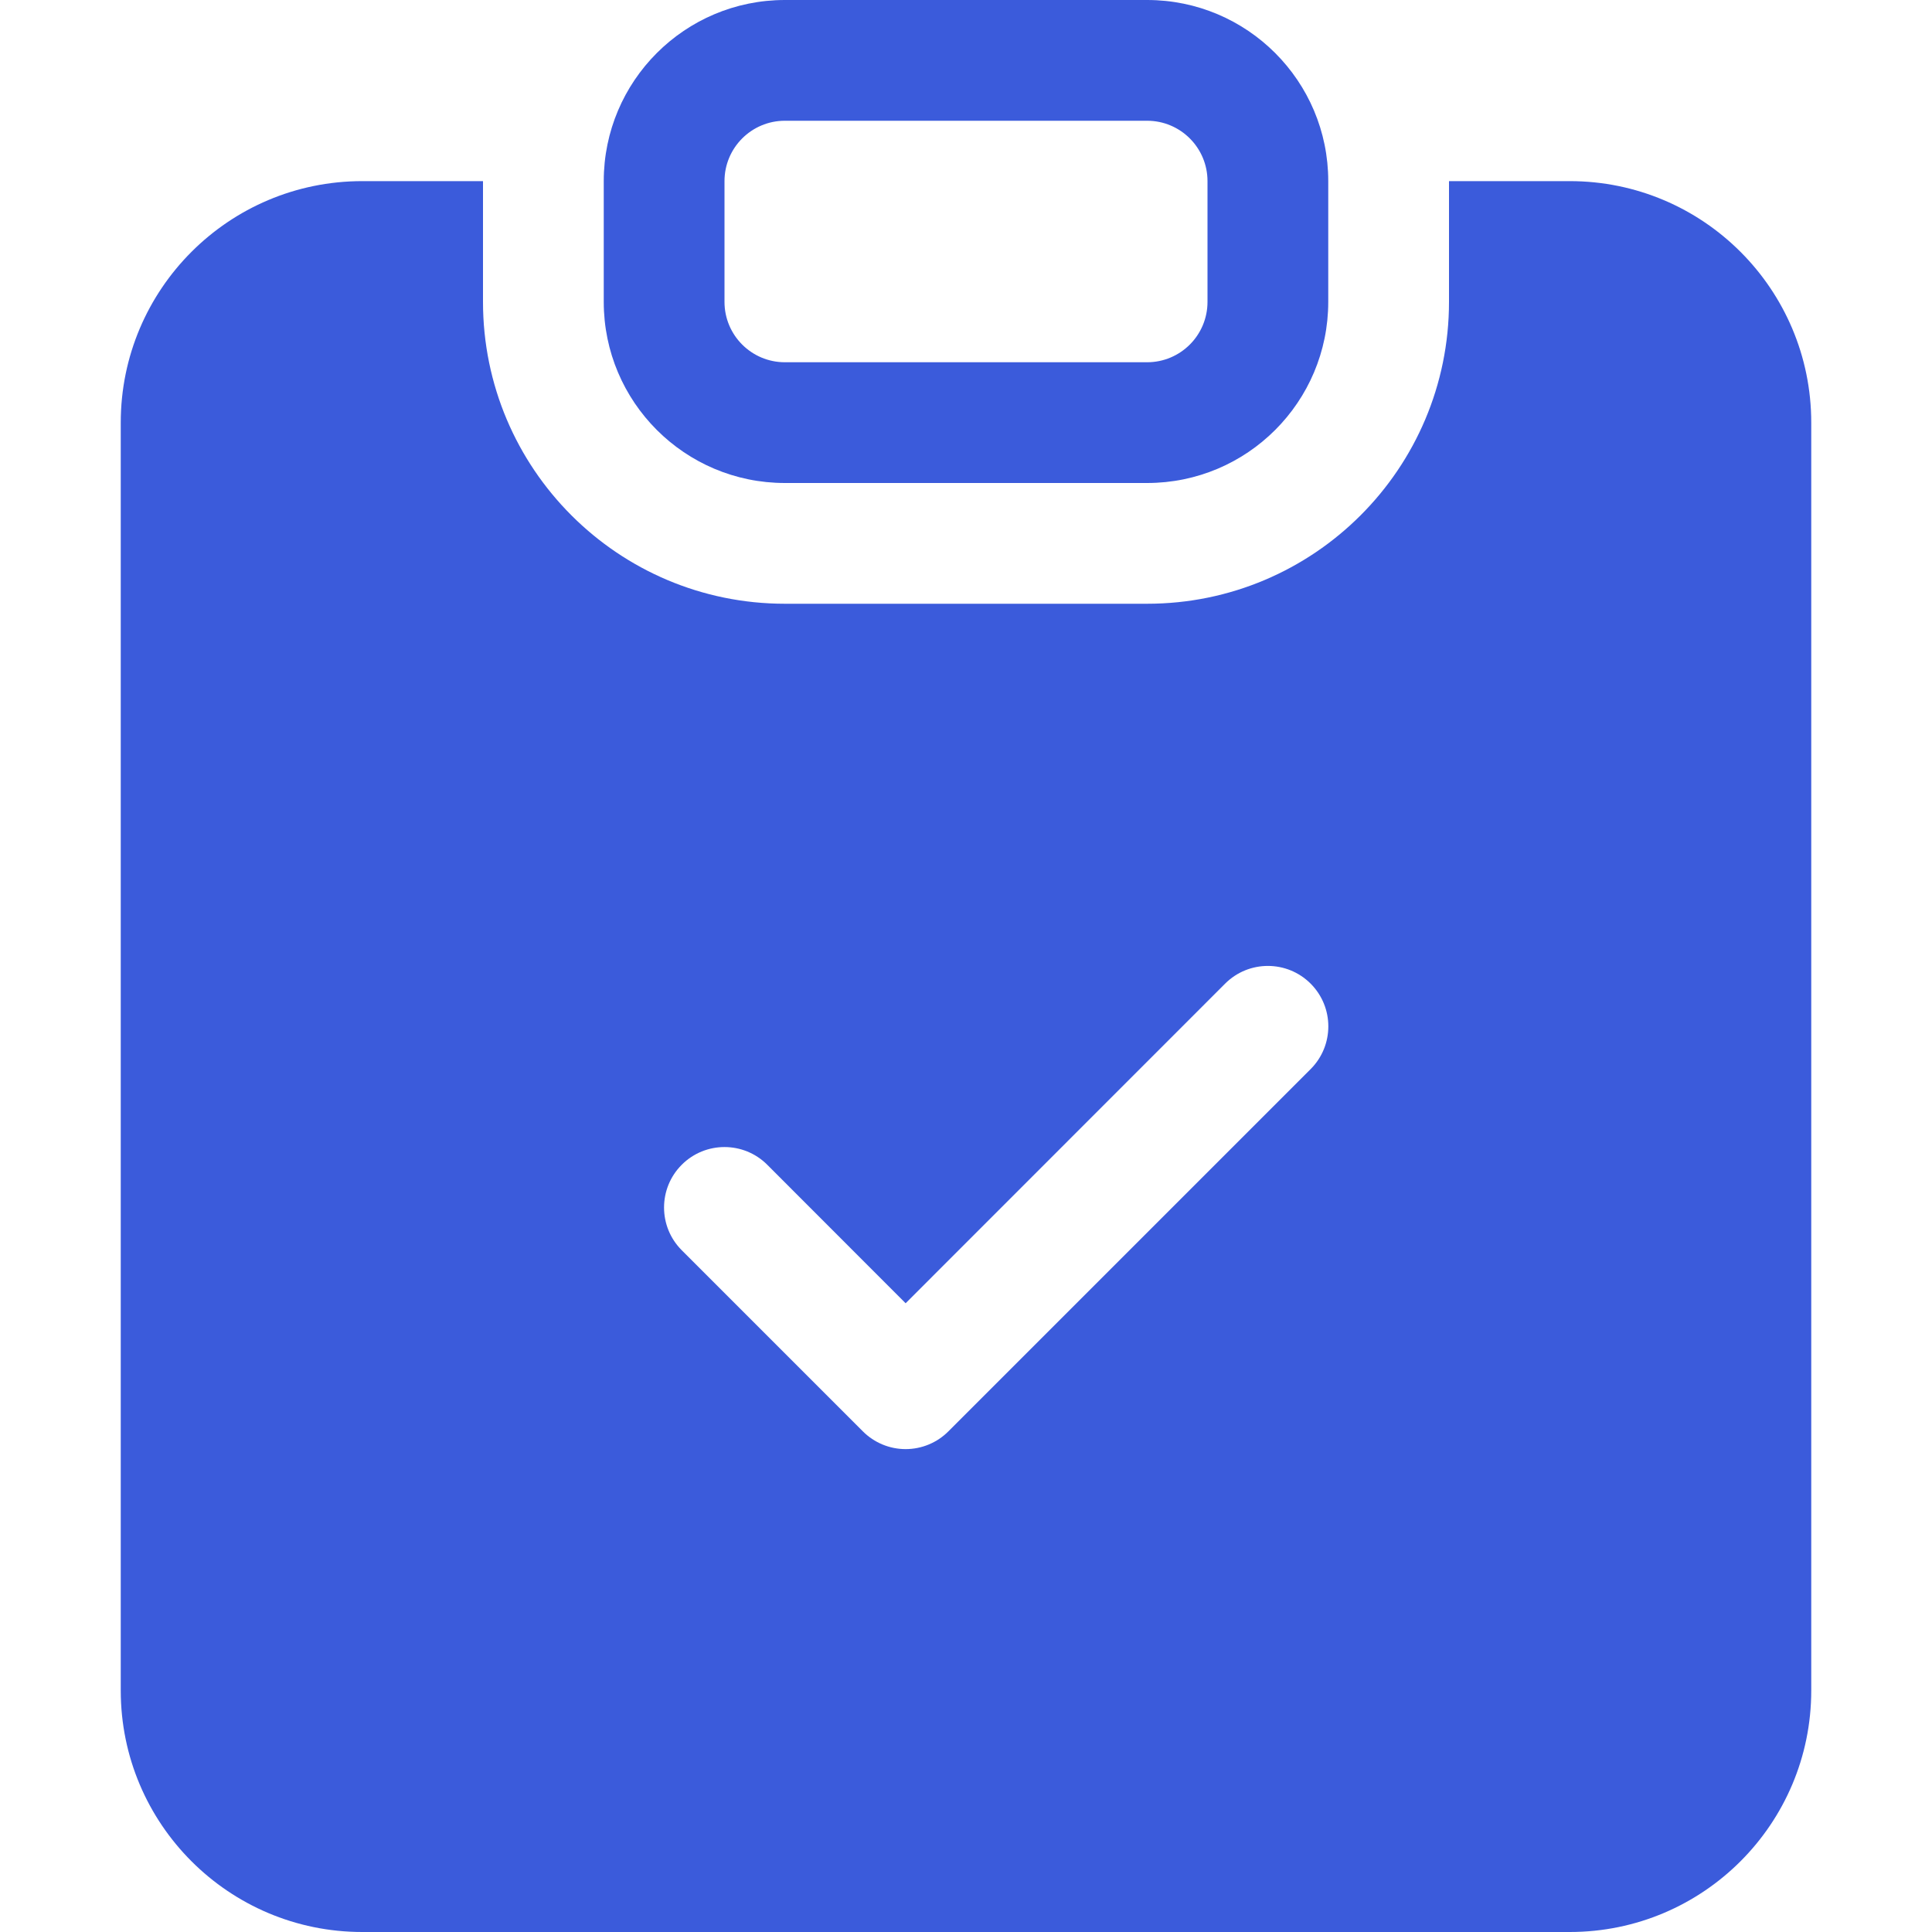
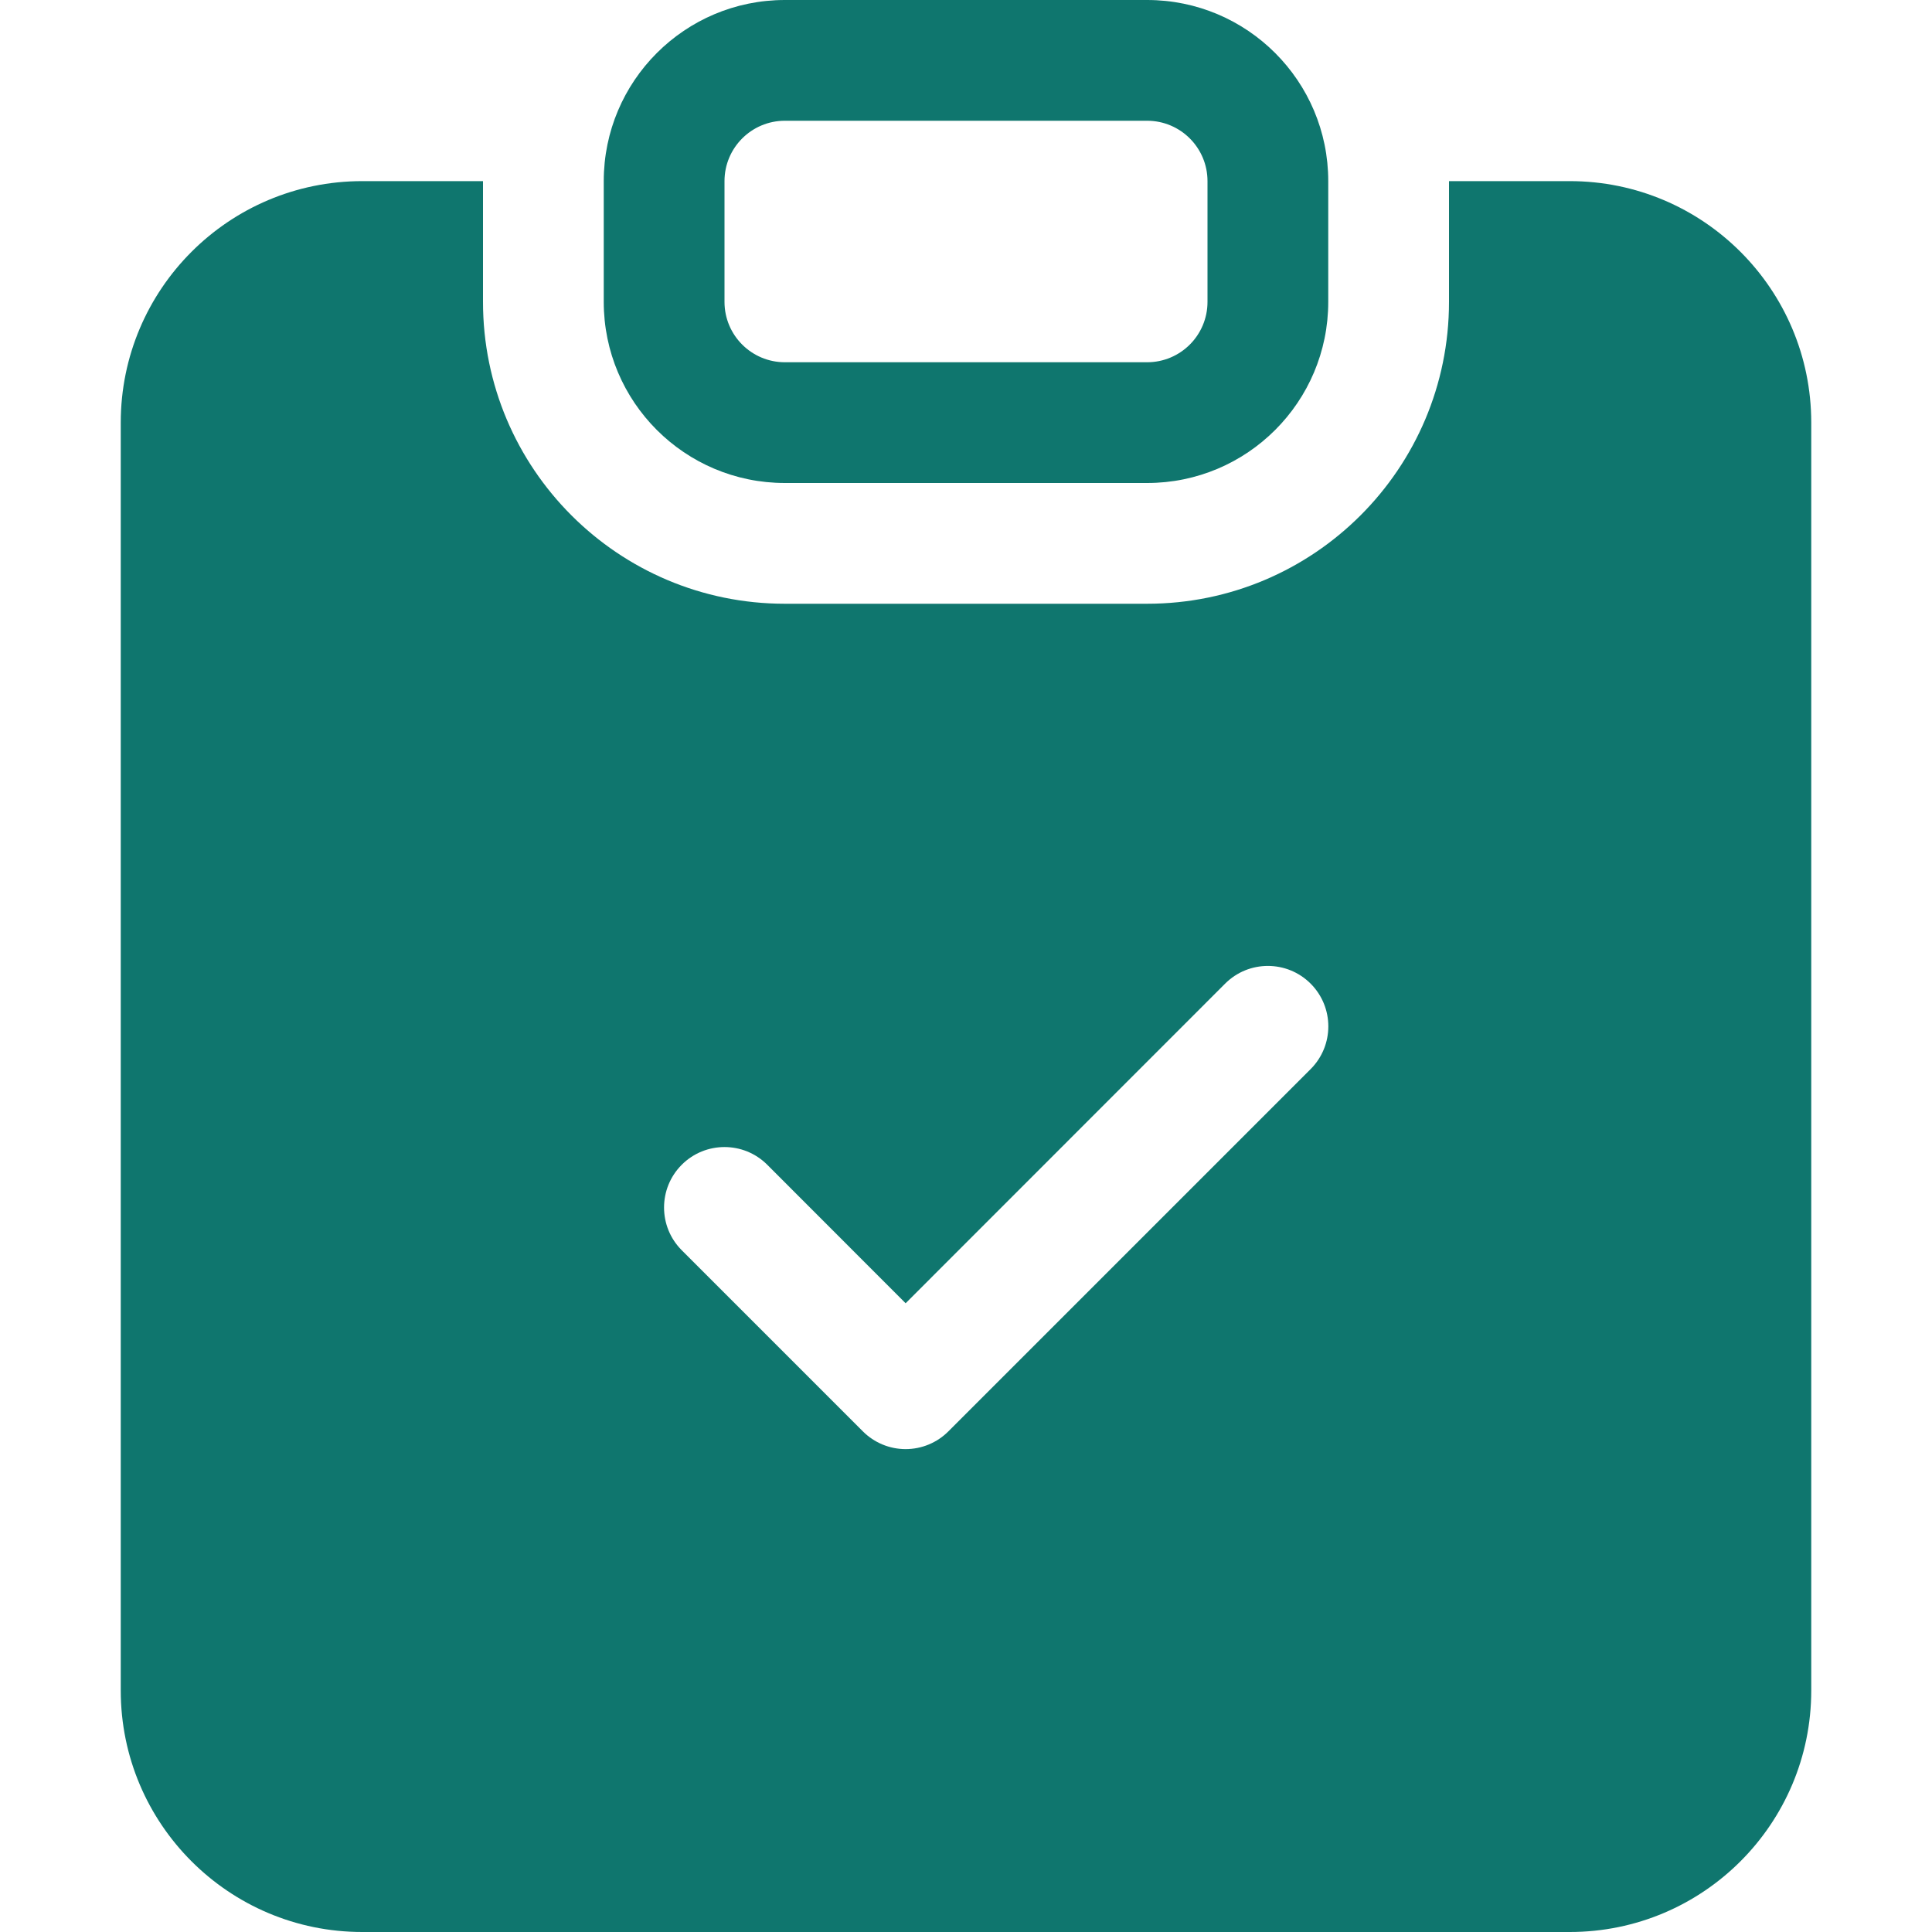
- <svg xmlns="http://www.w3.org/2000/svg" width="16" height="16" fill="#3b5bdb" class="bi bi-clipboard-check-fill" viewBox="0 0 16 16">
+ <svg xmlns="http://www.w3.org/2000/svg" width="16" height="16" fill="#0f766e" class="bi bi-clipboard-check-fill" viewBox="0 0 16 16">
  <path d="M6.5 0A1.5 1.5 0 0 0 5 1.5v1A1.5 1.5 0 0 0 6.5 4h3A1.5 1.5 0 0 0 11 2.5v-1A1.5 1.5 0 0 0 9.5 0zm3 1a.5.5 0 0 1 .5.5v1a.5.5 0 0 1-.5.5h-3a.5.5 0 0 1-.5-.5v-1a.5.5 0 0 1 .5-.5z" />
  <path d="M4 1.5H3a2 2 0 0 0-2 2V14a2 2 0 0 0 2 2h10a2 2 0 0 0 2-2V3.5a2 2 0 0 0-2-2h-1v1A2.5 2.5 0 0 1 9.5 5h-3A2.5 2.5 0 0 1 4 2.5zm6.854 7.354-3 3a.5.5 0 0 1-.708 0l-1.5-1.5a.5.5 0 0 1 .708-.708L7.5 10.793l2.646-2.647a.5.5 0 0 1 .708.708" />
</svg>
